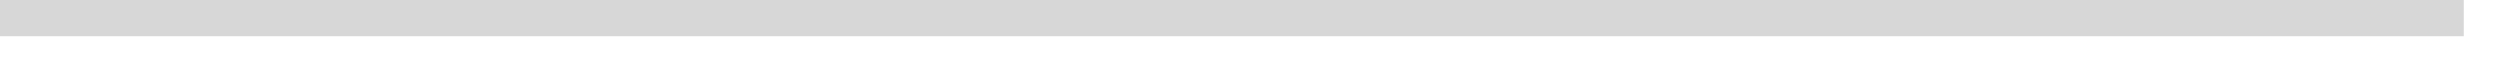
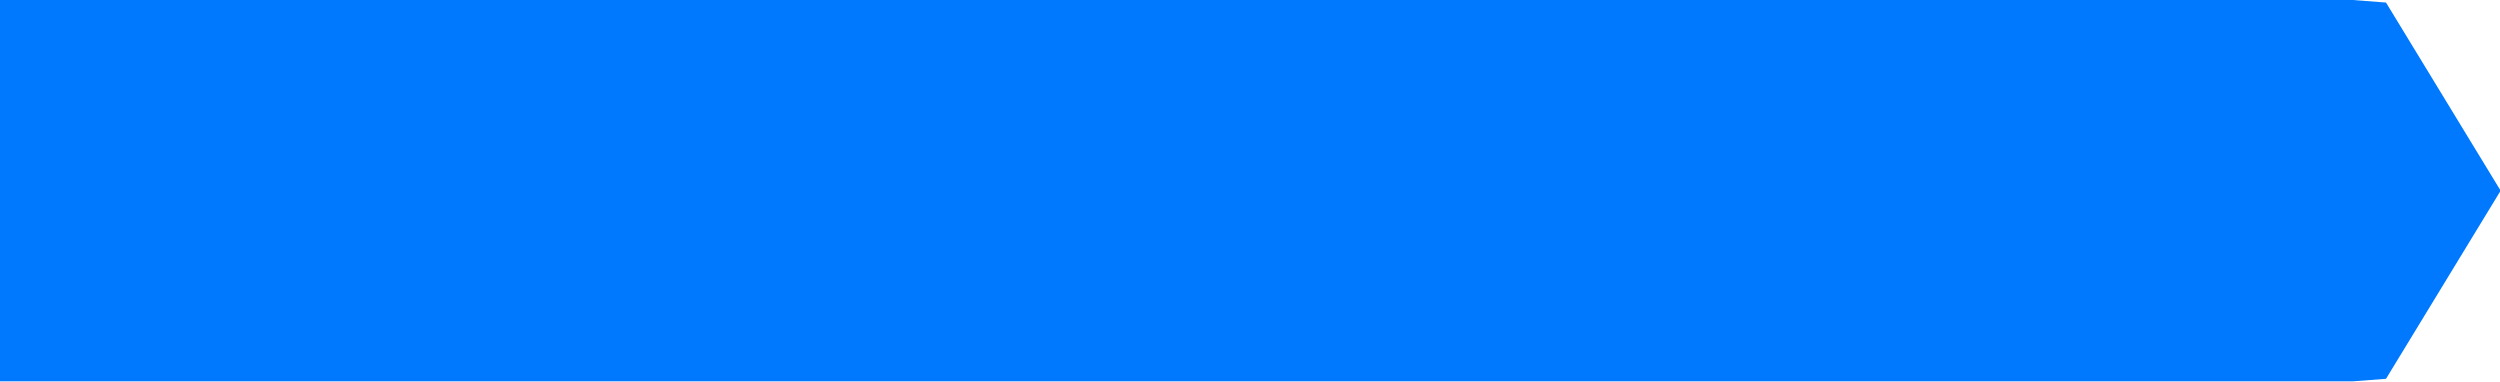
- <svg xmlns="http://www.w3.org/2000/svg" version="1.1" width="69px" height="2px">
-   <g transform="matrix(1 0 0 1 -937 -104 )">
-     <path d="M 937 104.5  L 1005 104.5  " stroke-width="1" stroke="#d7d7d7" fill="none" />
+ <svg xmlns="http://www.w3.org/2000/svg" version="1.1" width="236px" height="36px">
+   <g transform="matrix(1 0 0 1 -28 -95 )">
+     <path d="M 250.068 95.5  C 250.068 95.5  252.945 95.719  252.945 95.719  C 252.945 95.719  263.474 113  263.474 113  C 263.474 113  252.945 130.281  252.945 130.281  C 252.945 130.281  250.068 130.5  250.068 130.5  C 250.068 130.5  28.5 130.5  28.5 130.5  C 28.5 130.5  28.5 95.5  28.5 95.5  C 28.5 95.5  250.068 95.5  250.068 95.5  Z " fill-rule="nonzero" fill="#0079fe" stroke="none" />
+     <path d="M 250.068 95.5  C 250.068 95.5  252.945 95.719  252.945 95.719  C 252.945 95.719  263.474 113  263.474 113  C 263.474 113  252.945 130.281  252.945 130.281  C 252.945 130.281  250.068 130.5  250.068 130.5  C 250.068 130.5  28.5 130.5  28.5 130.5  C 28.5 130.5  28.5 95.5  28.5 95.5  C 28.5 95.5  250.068 95.5  250.068 95.5  Z " stroke-width="1" stroke="#0079fe" fill="none" />
  </g>
</svg>
